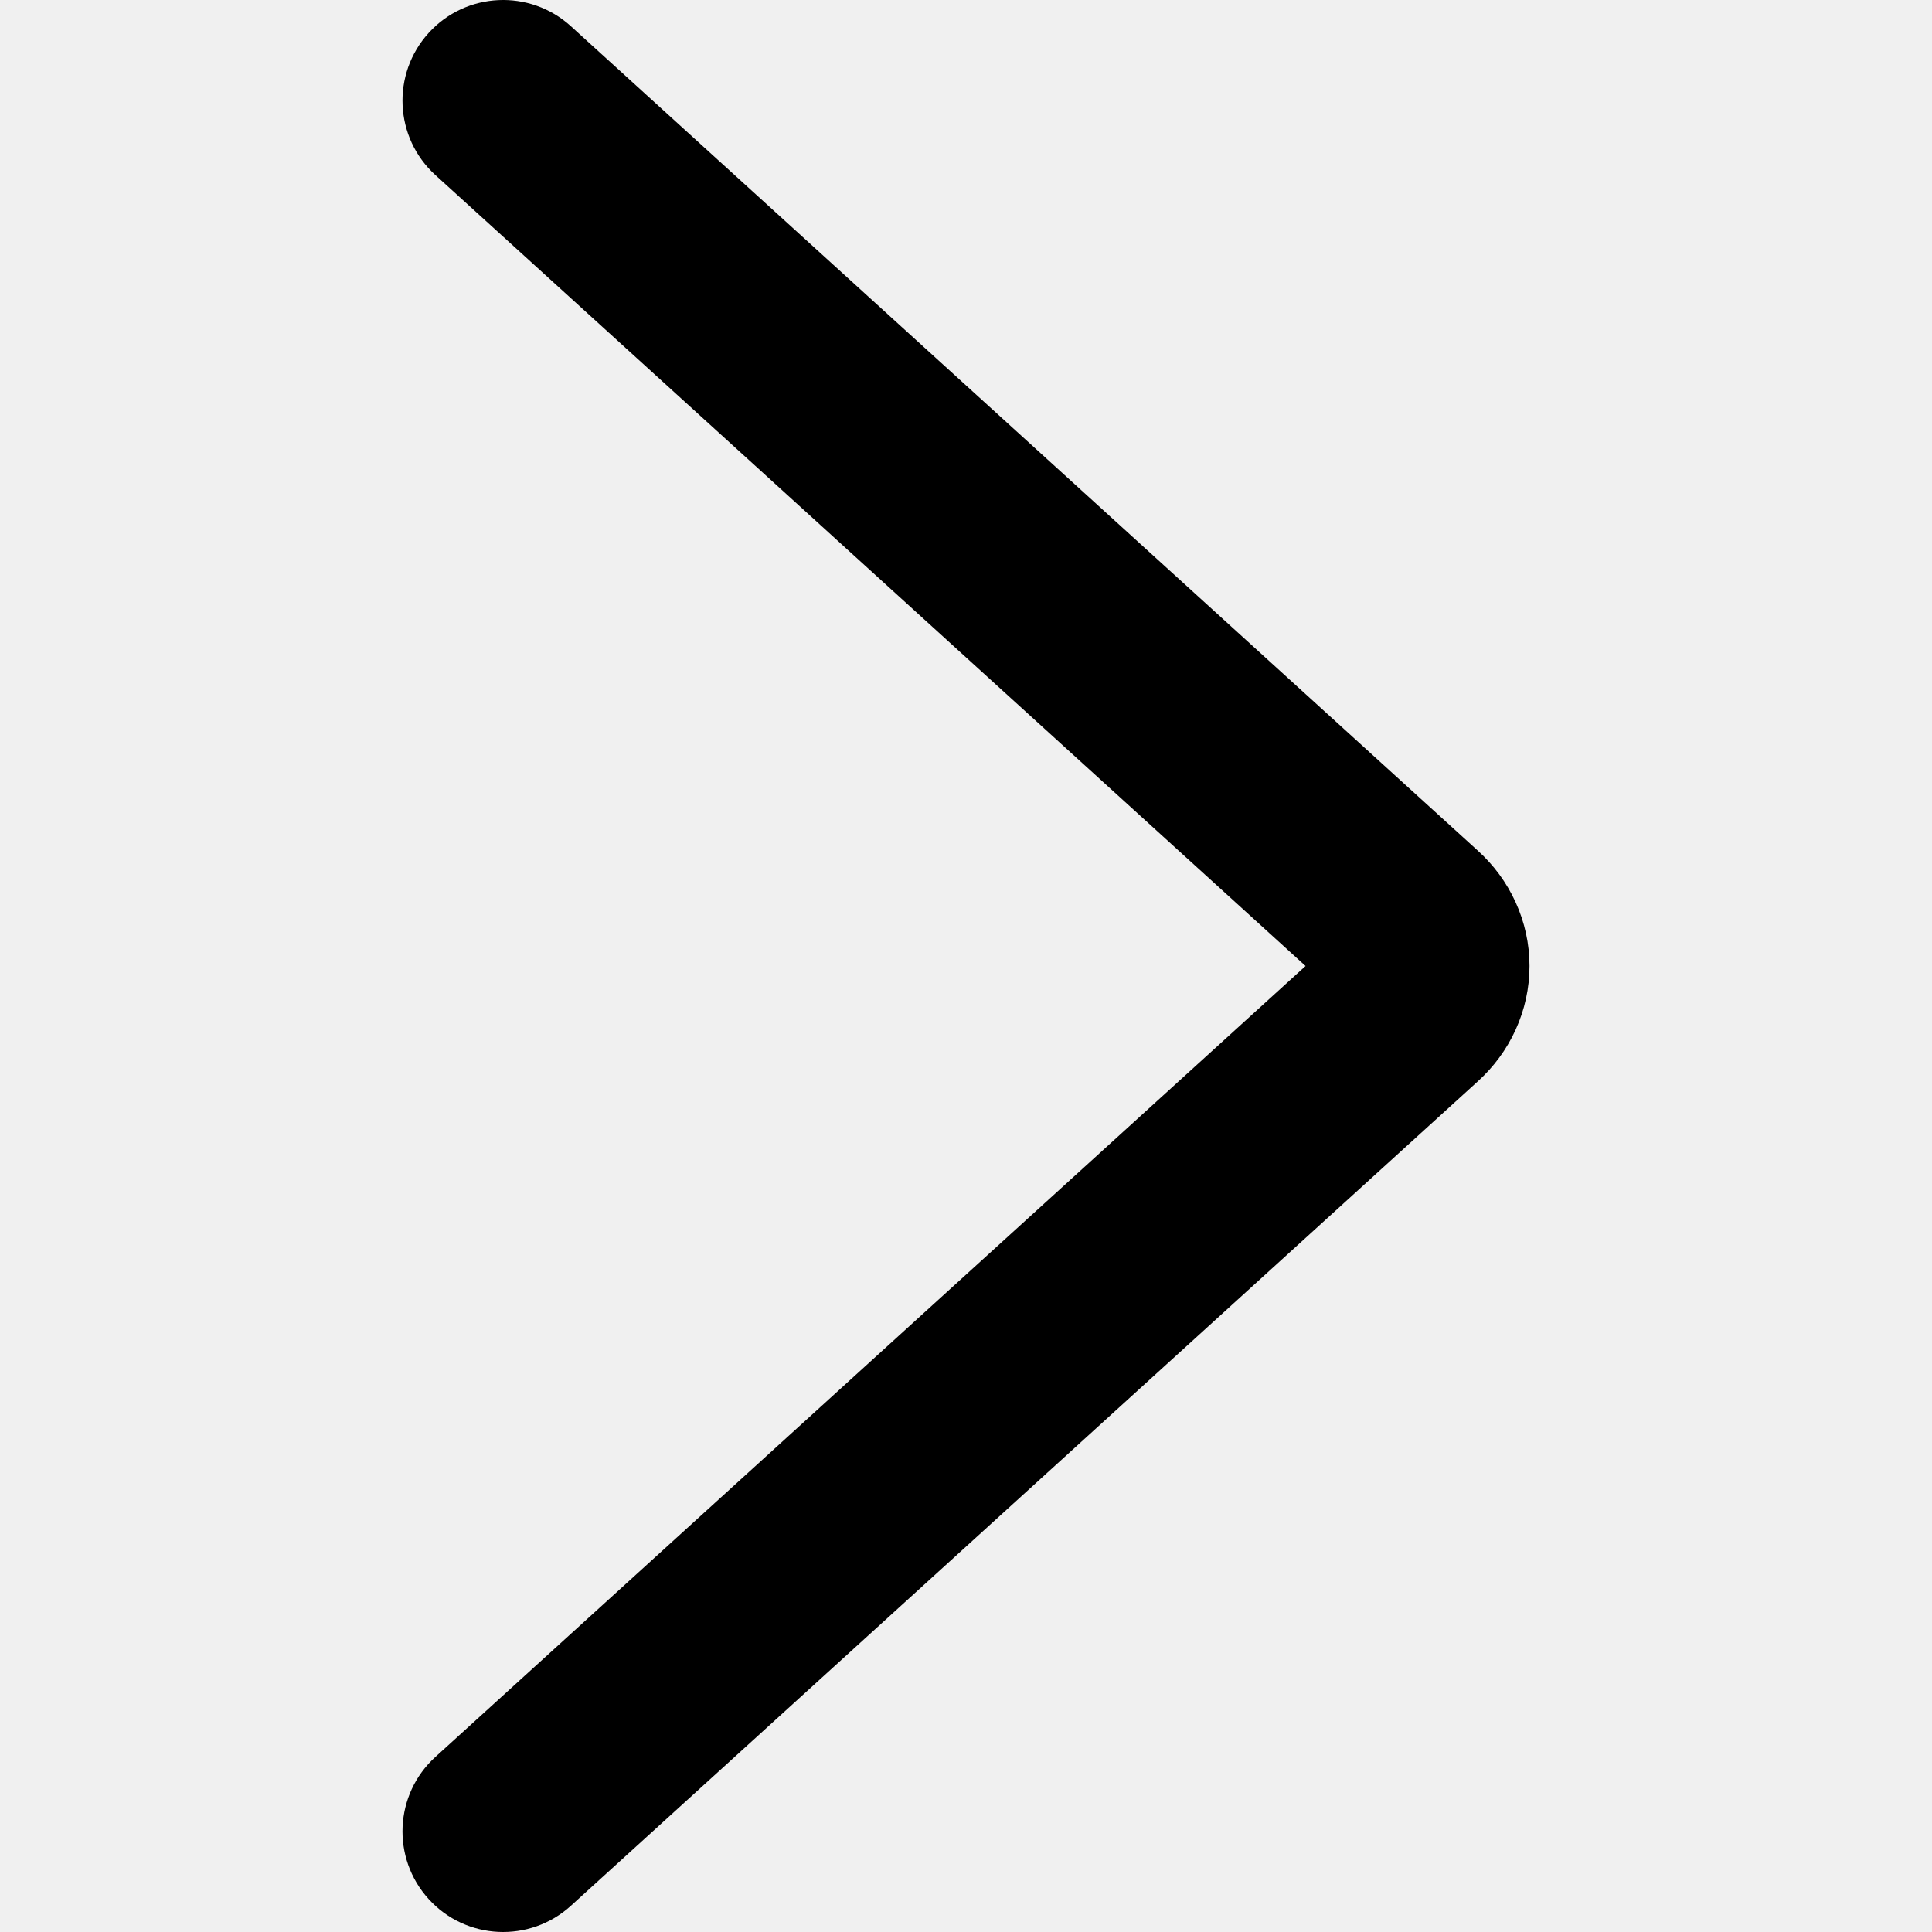
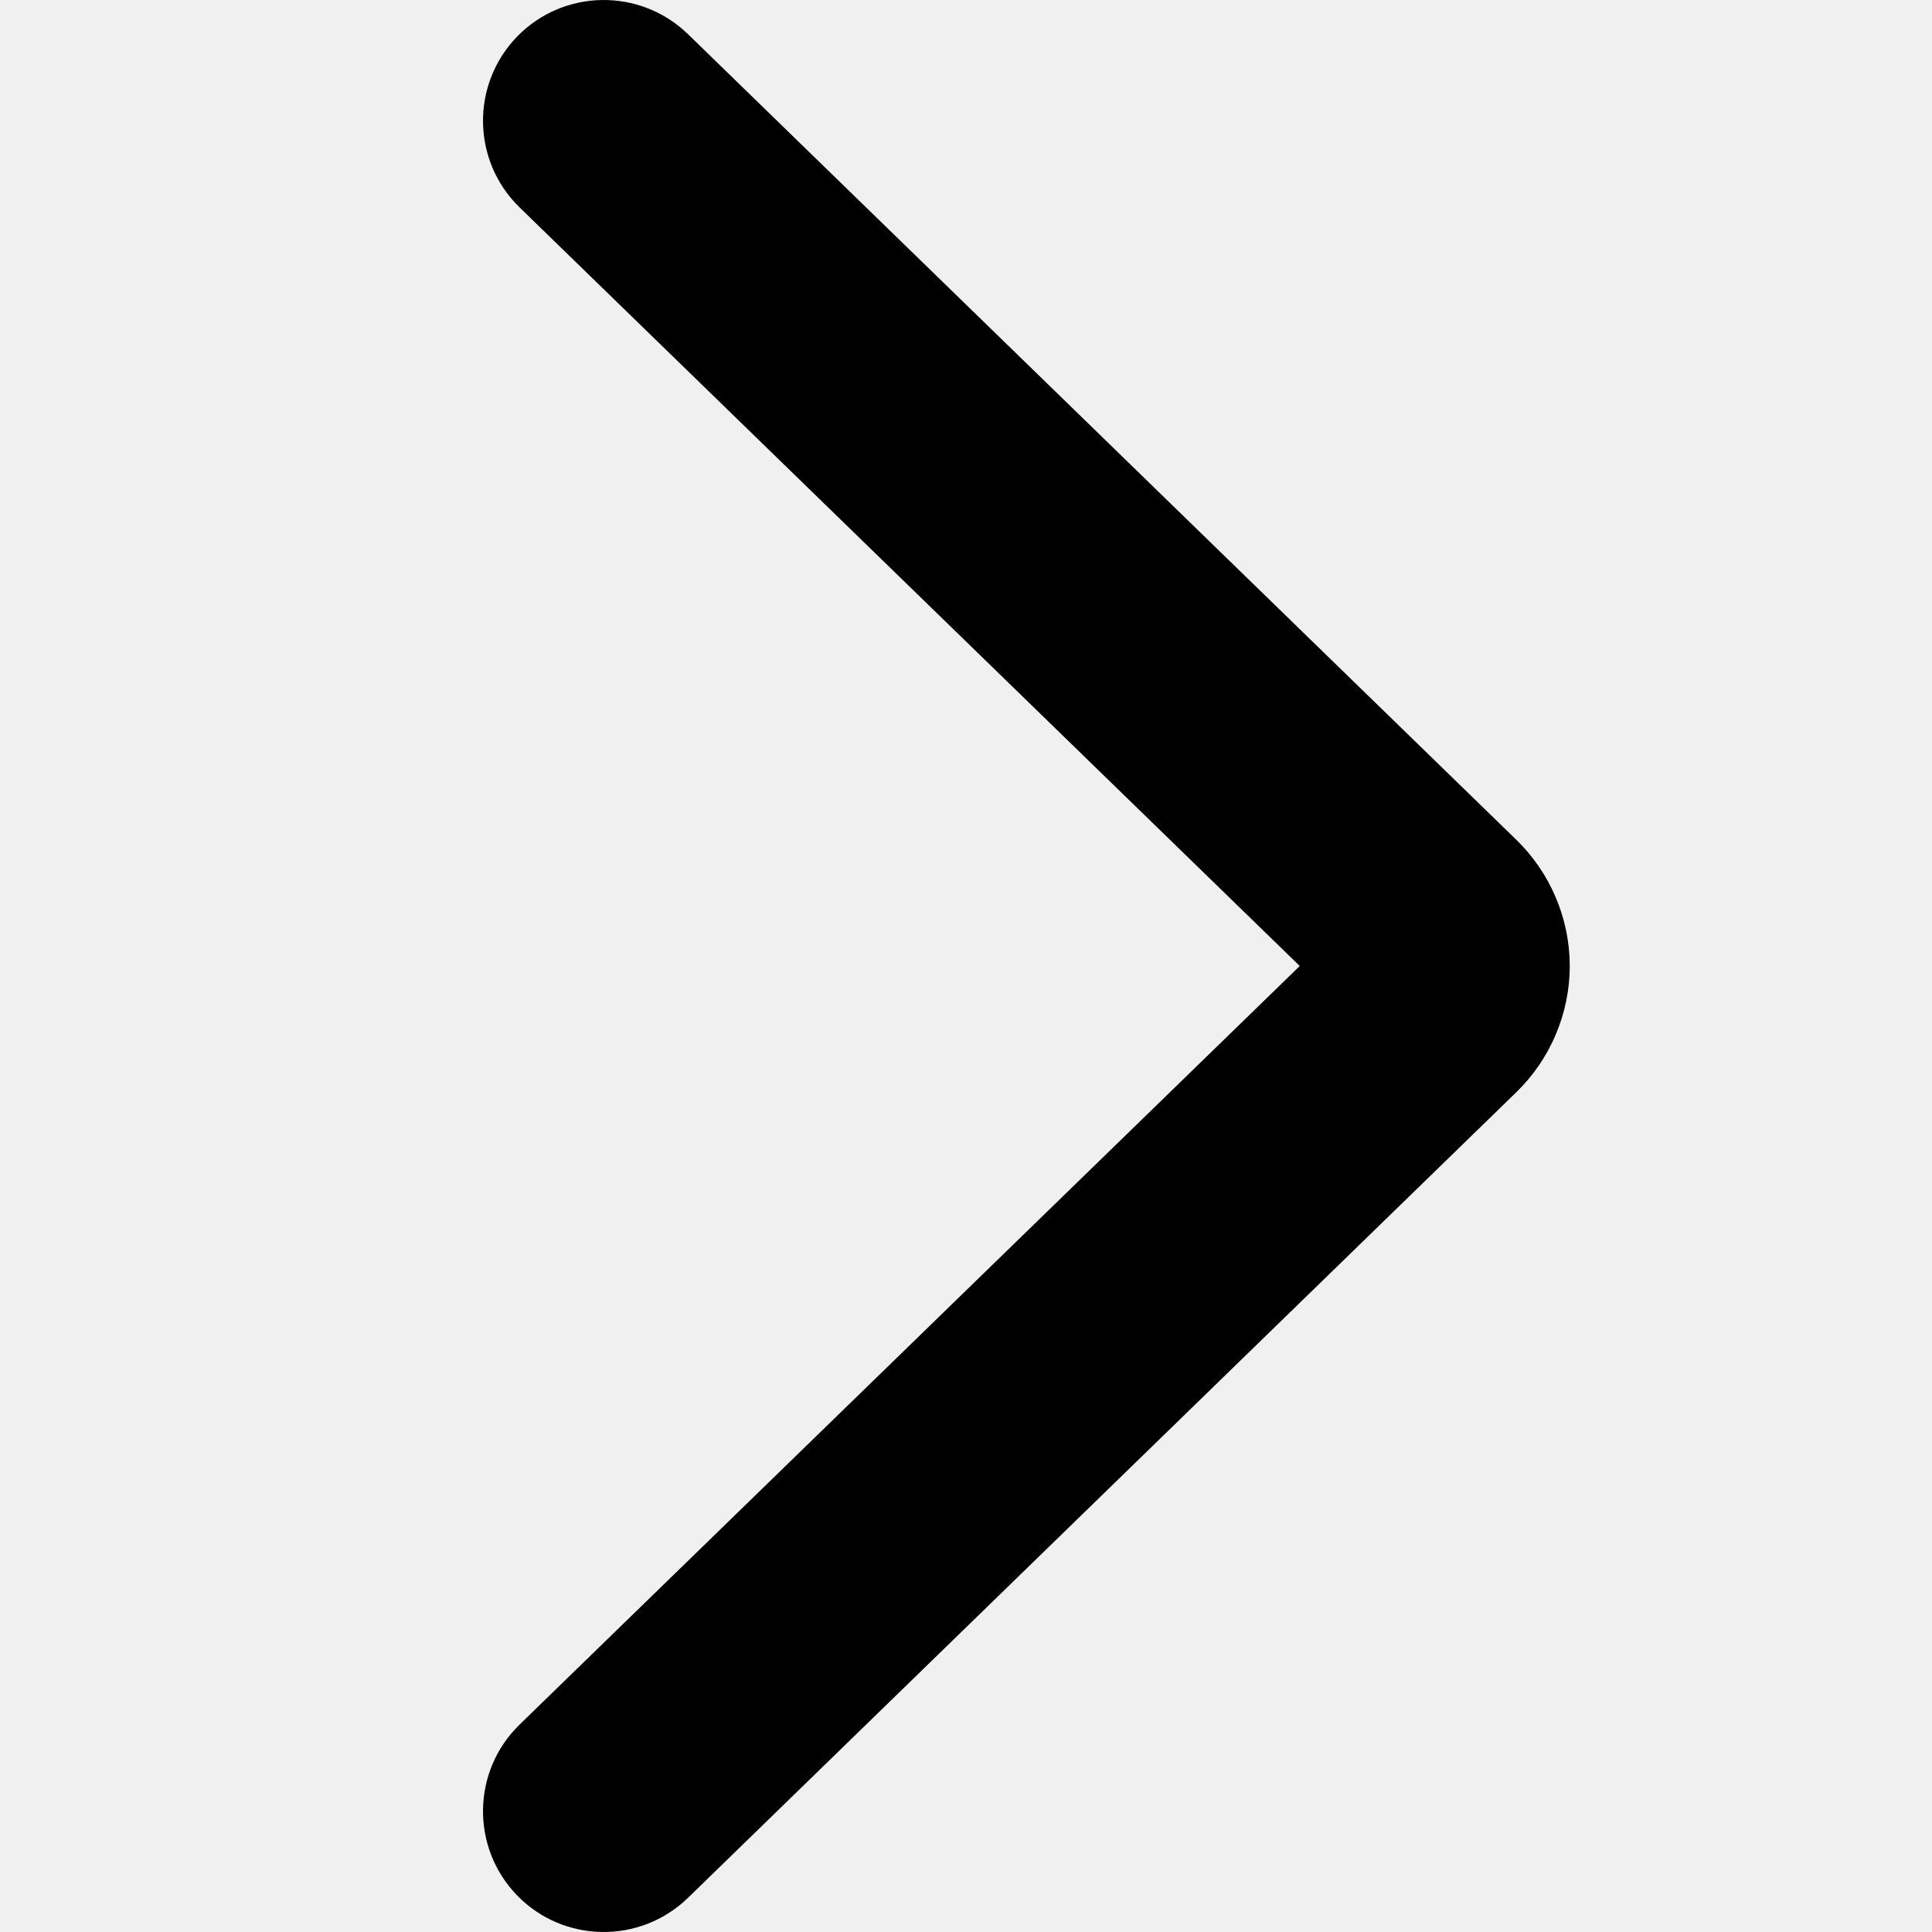
- <svg xmlns="http://www.w3.org/2000/svg" width="24" height="24" viewBox="0 0 24 24" fill="none">
-   <path fill-rule="evenodd" clip-rule="evenodd" d="M5.325 0.409C5.789 -0.102 6.58 -0.139 7.091 0.325L18.359 10.568C18.359 10.568 18.359 10.568 18.36 10.568C18.36 10.568 18.36 10.569 18.36 10.569C18.554 10.745 18.715 10.961 18.827 11.207C18.94 11.454 19 11.724 19 12C19 12.276 18.94 12.546 18.827 12.793C18.715 13.039 18.554 13.255 18.36 13.431C18.36 13.432 18.359 13.432 18.359 13.432L7.091 23.675C6.58 24.139 5.789 24.102 5.325 23.591C4.861 23.08 4.898 22.289 5.409 21.825L16.218 12L5.409 2.175C4.898 1.711 4.861 0.92 5.325 0.409Z" fill="black" />
+ <svg xmlns="http://www.w3.org/2000/svg" width="12" height="12" viewBox="0 0 12 12" fill="none">
+   <g clip-path="url(#clip0_3533_1961)">
+     <path fill-rule="evenodd" clip-rule="evenodd" d="M3.212 0.227C3.501 -0.07 3.976 -0.076 4.273 0.212L9.417 5.215C9.417 5.215 9.417 5.214 9.417 5.215C9.521 5.316 9.605 5.437 9.662 5.572C9.72 5.707 9.75 5.853 9.75 6C9.75 6.147 9.72 6.293 9.662 6.428C9.605 6.563 9.521 6.684 9.417 6.785C9.417 6.785 9.418 6.785 9.417 6.785L4.273 11.788C3.976 12.076 3.501 12.07 3.212 11.773C2.924 11.476 2.93 11.001 3.227 10.712L8.073 6L3.227 1.288C2.93 0.999 2.924 0.524 3.212 0.227Z" fill="black" />
+   </g>
+   <defs>
+     <clipPath id="clip0_3533_1961">
+       <rect width="12" height="12" fill="white" />
+     </clipPath>
+   </defs>
</svg>
